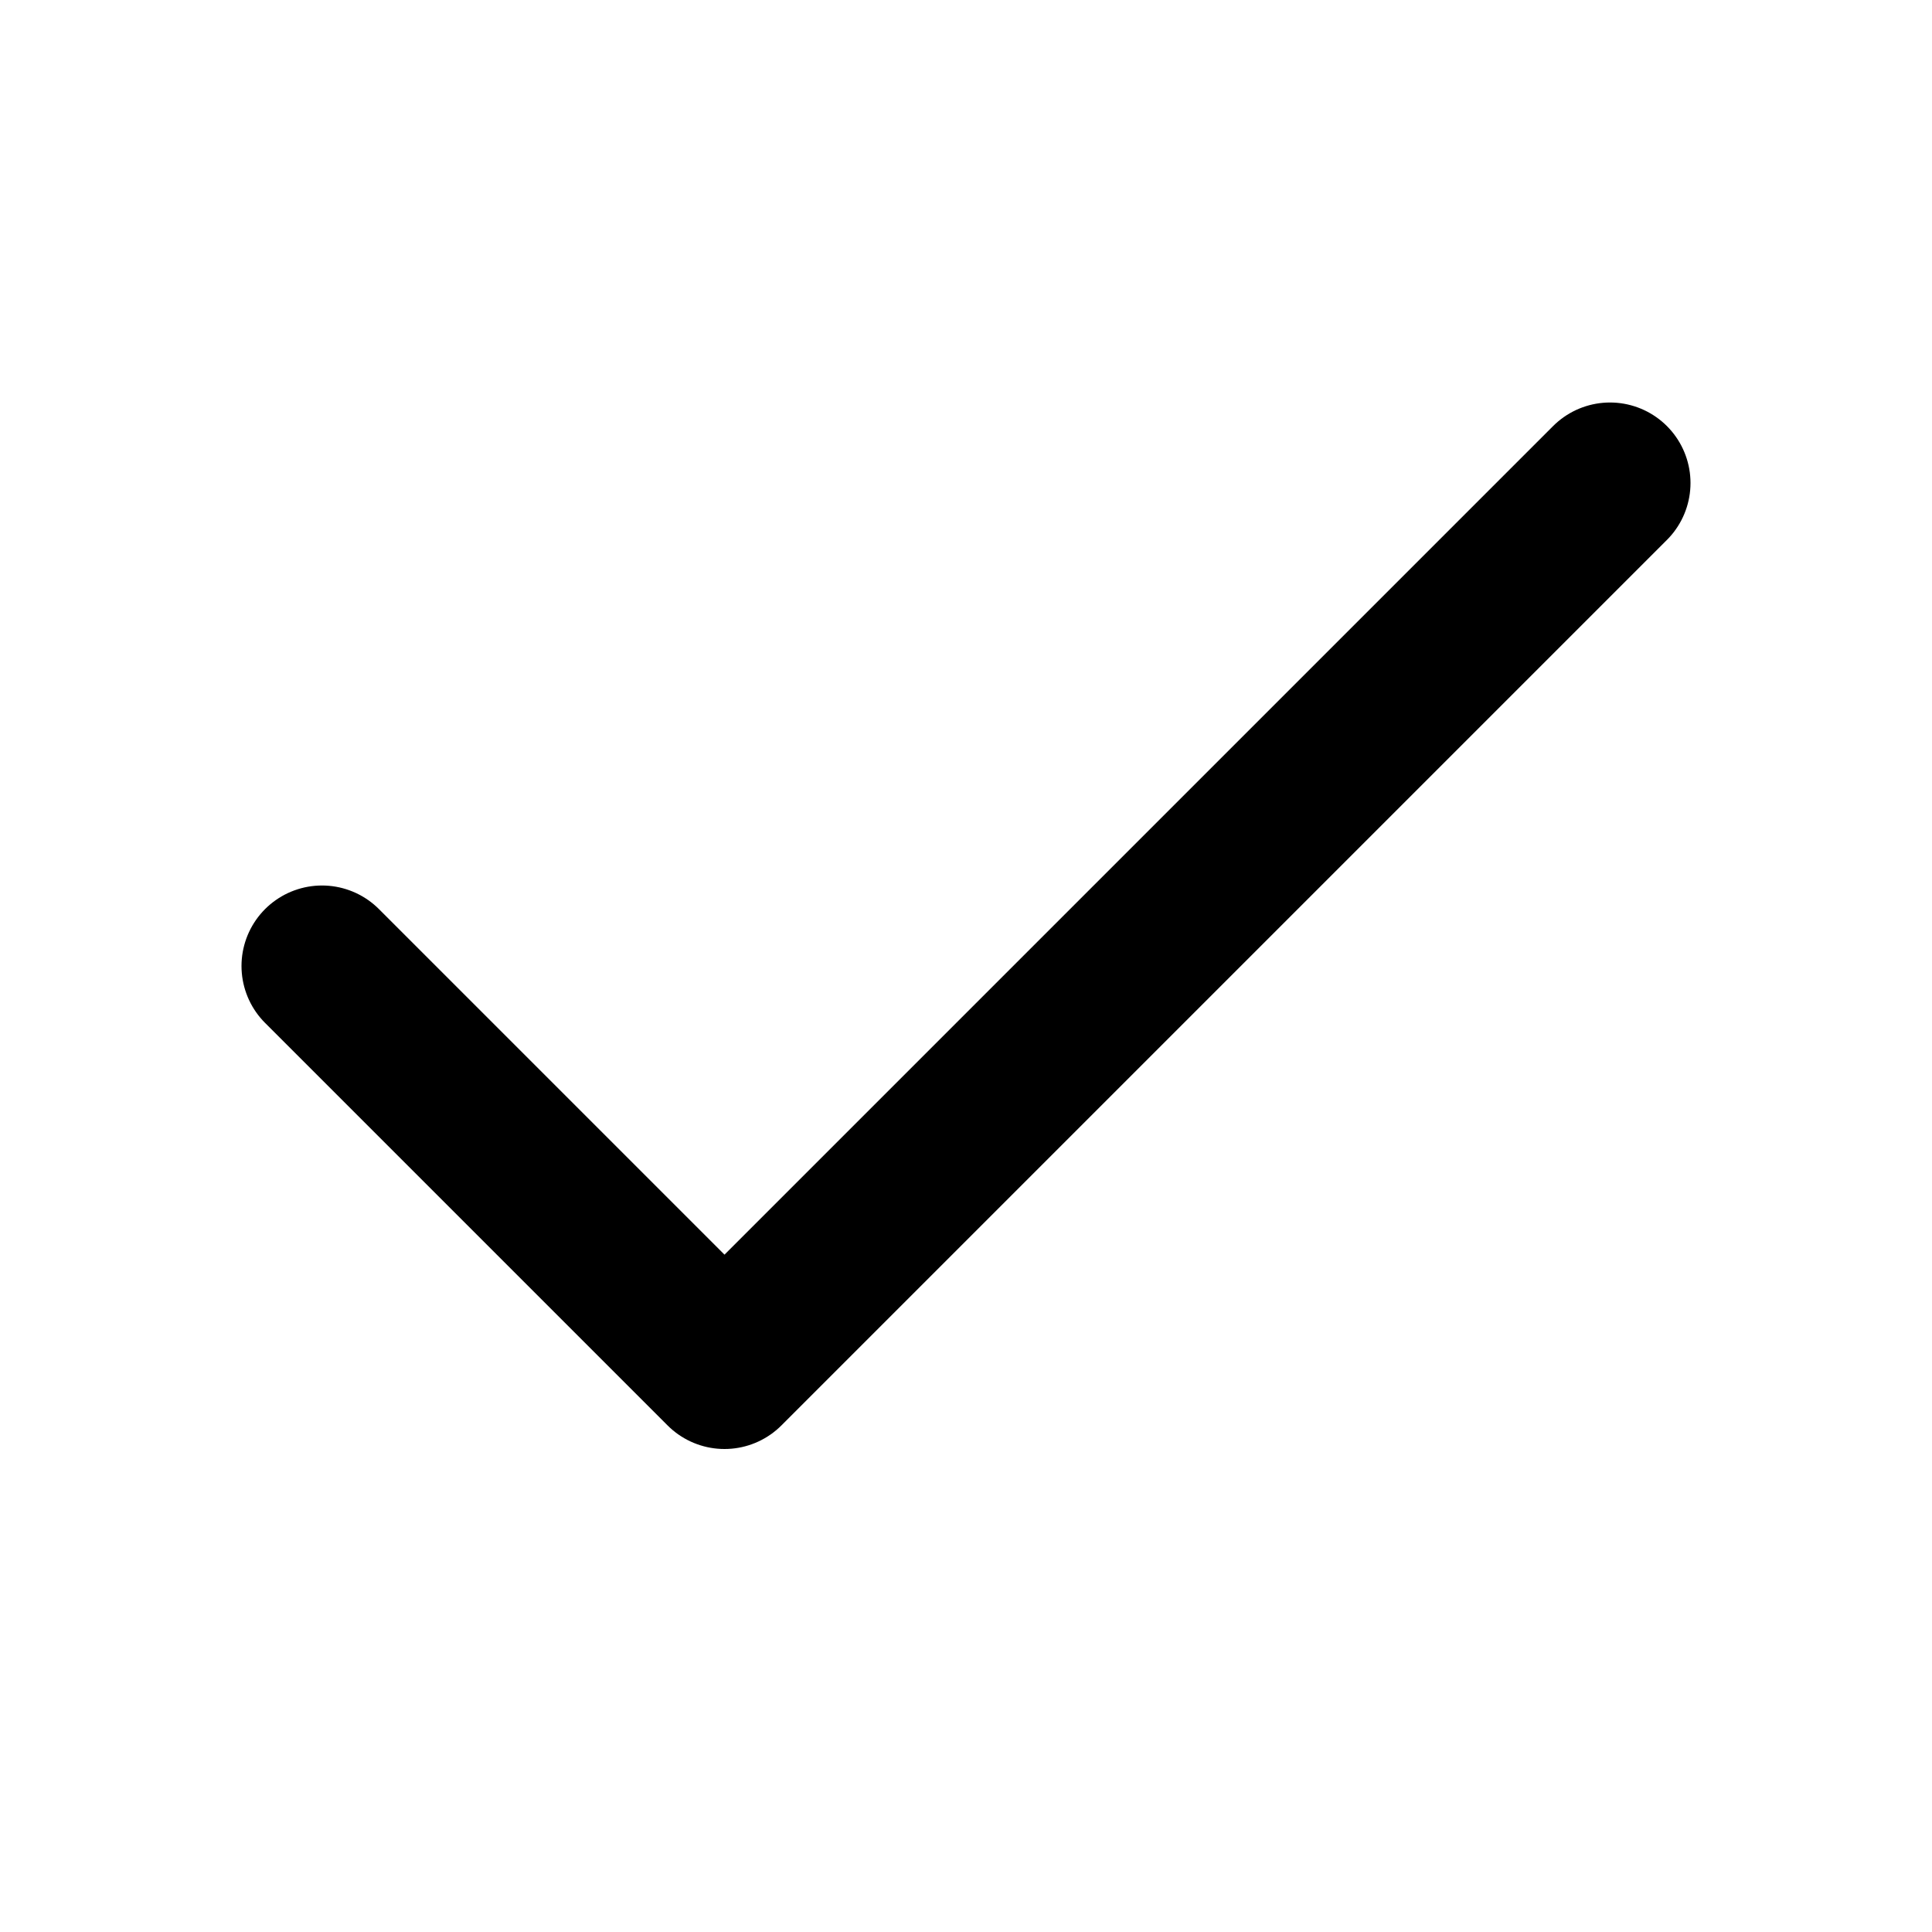
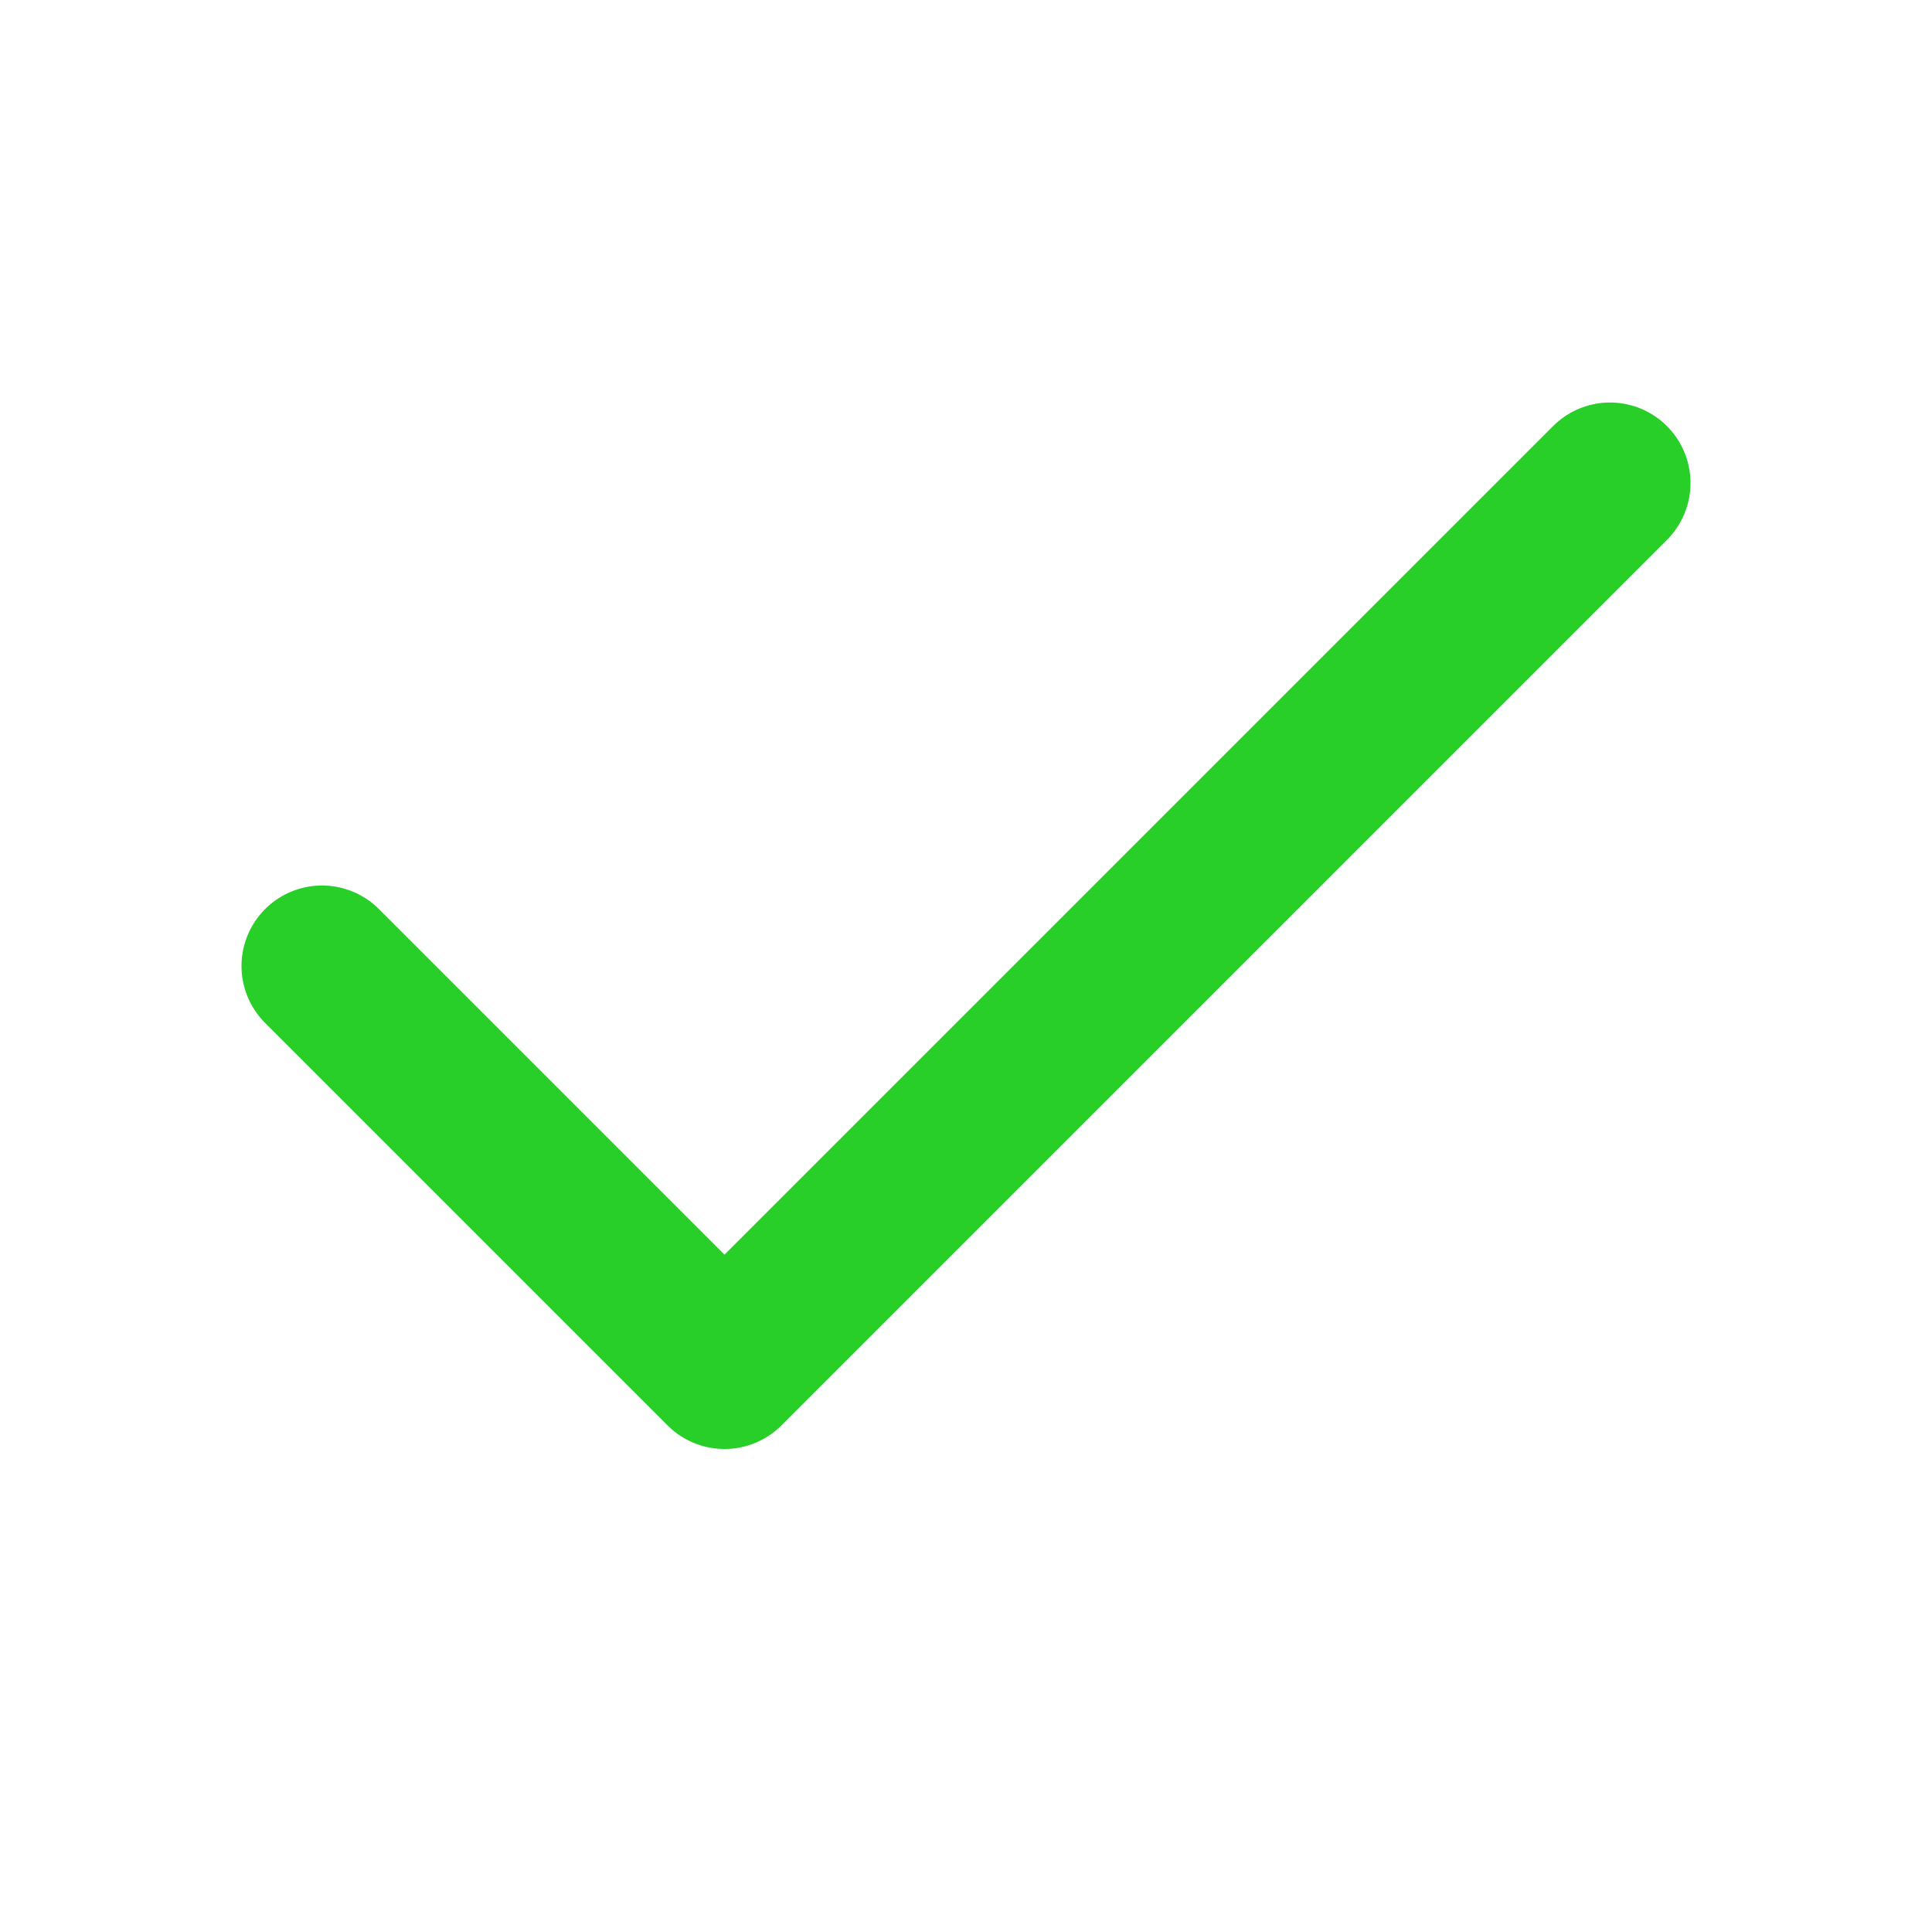
- <svg xmlns="http://www.w3.org/2000/svg" width="24" height="24" viewBox="0 0 24 24" fill="none" stroke="currentColor" stroke-width="2" stroke-linecap="round" stroke-linejoin="round" class="feather feather-check">
+ <svg xmlns="http://www.w3.org/2000/svg" width="36" height="36" viewBox="0 0 24 24" fill="none" stroke="#28cf28" stroke-width="2" stroke-linecap="round" stroke-linejoin="round" class="feather feather-check">
  <polyline points="20 6 9 17 4 12" />
</svg>
